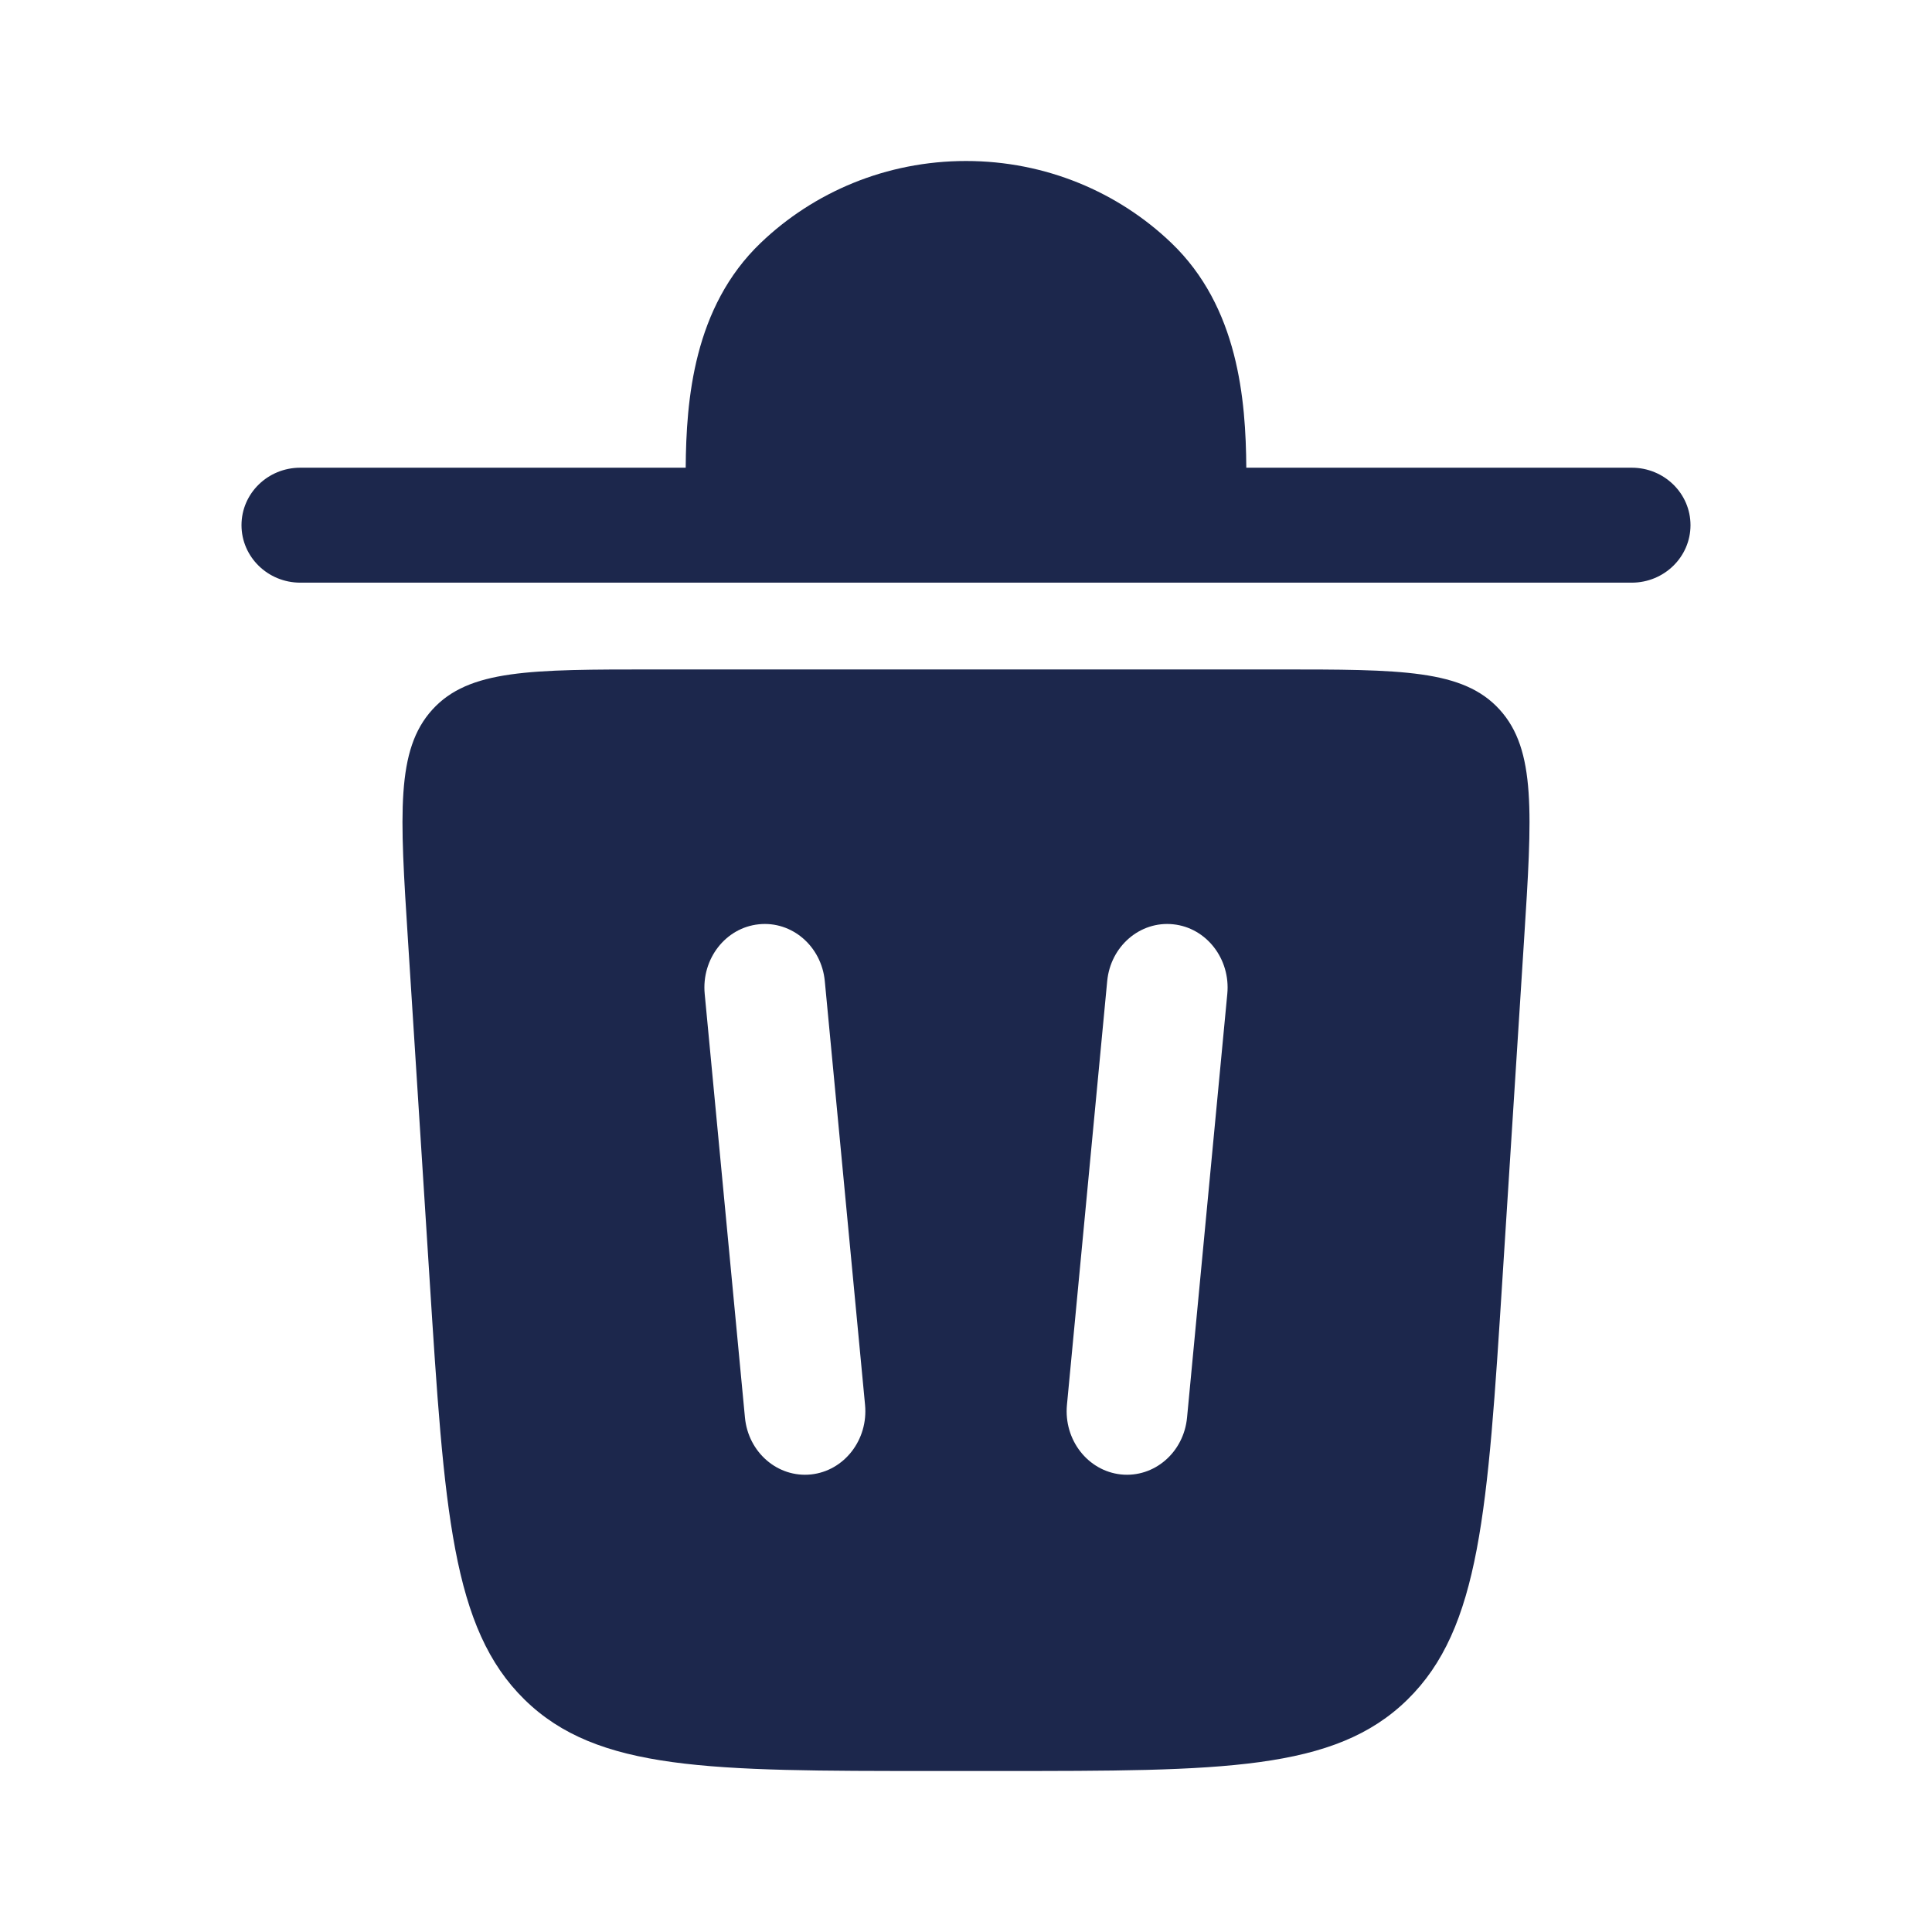
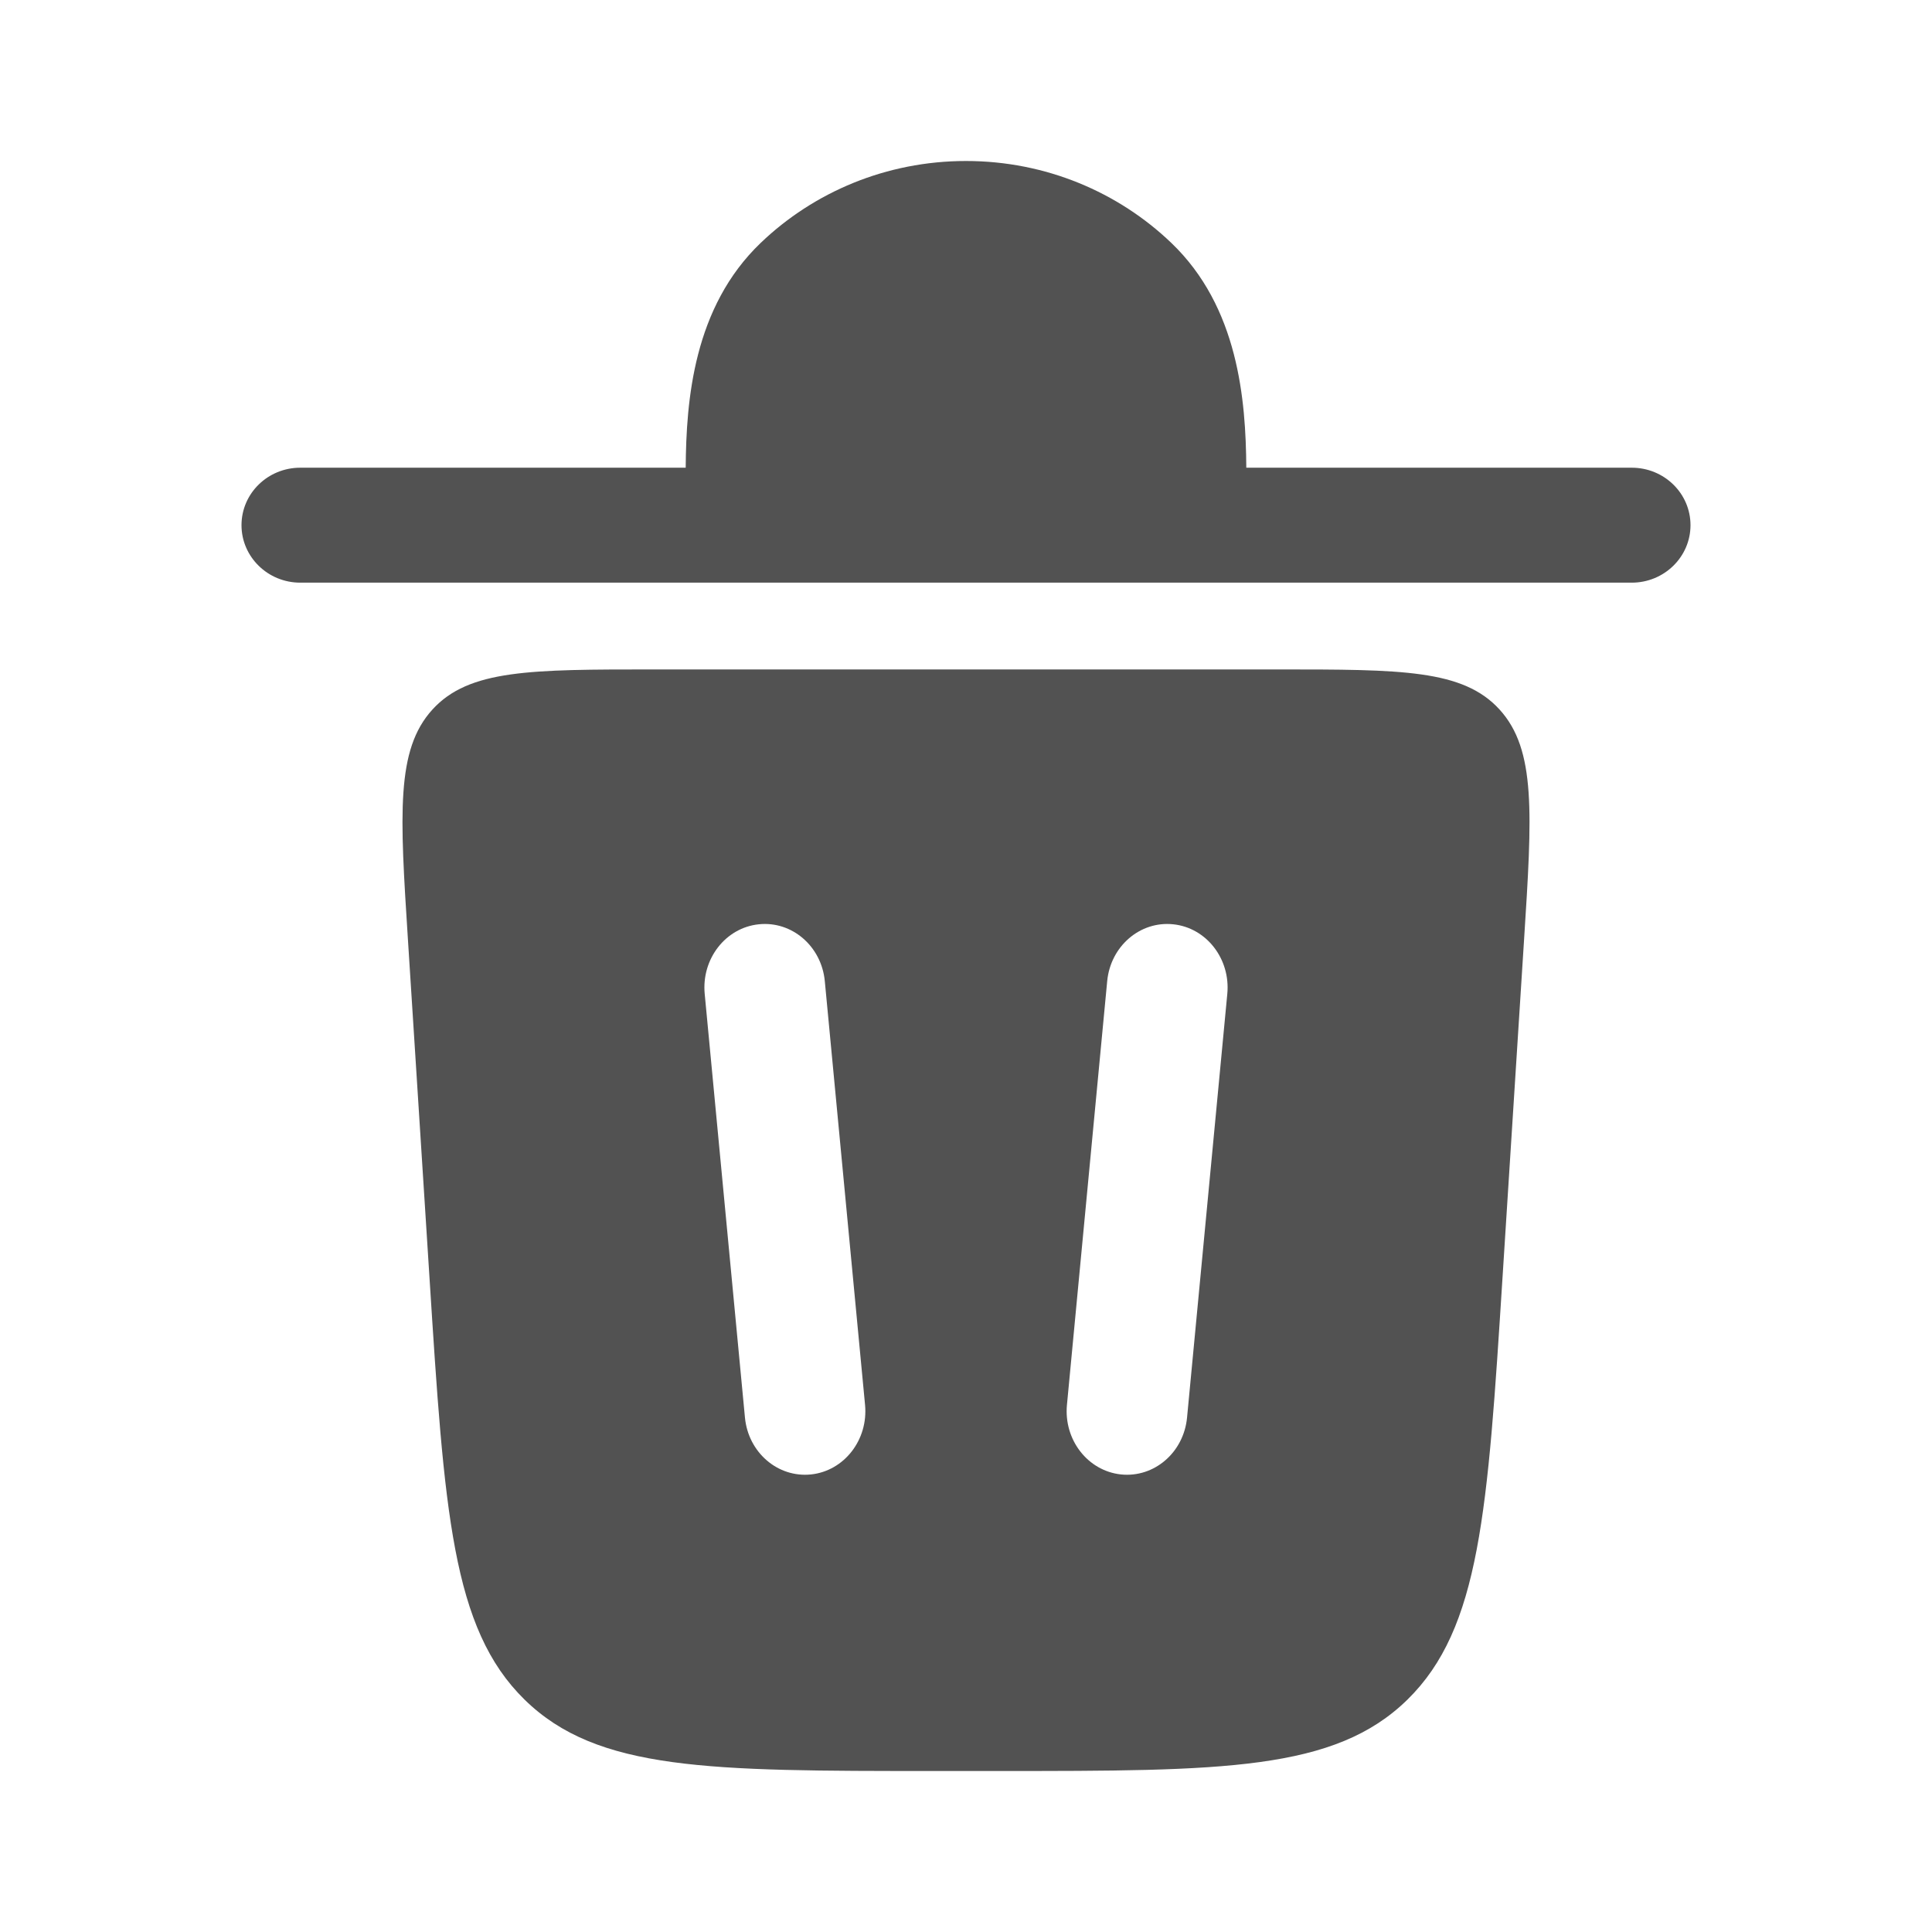
<svg xmlns="http://www.w3.org/2000/svg" width="24" height="24" viewBox="0 0 24 24" fill="none">
-   <path d="M3 6.524C3 6.129 3.327 5.81 3.73 5.81H8.518C8.524 4.968 8.616 3.815 9.45 3.017C10.107 2.388 11.008 2 12 2C12.992 2 13.893 2.388 14.55 3.017C15.384 3.815 15.476 4.968 15.482 5.81H20.27C20.673 5.81 21 6.129 21 6.524C21 6.918 20.673 7.238 20.27 7.238H3.73C3.327 7.238 3 6.918 3 6.524Z" fill="#1C274C" />
-   <path fill-rule="evenodd" clip-rule="evenodd" d="M11.596 22H12.404C15.187 22 16.578 22 17.483 21.114C18.388 20.228 18.48 18.775 18.665 15.868L18.932 11.681C19.033 10.104 19.083 9.315 18.629 8.815C18.175 8.316 17.409 8.316 15.876 8.316H8.124C6.591 8.316 5.825 8.316 5.371 8.815C4.917 9.315 4.967 10.104 5.068 11.681L5.335 15.868C5.52 18.775 5.612 20.228 6.517 21.114C7.422 22 8.813 22 11.596 22ZM10.246 12.188C10.205 11.755 9.838 11.438 9.425 11.482C9.013 11.525 8.713 11.912 8.754 12.346L9.254 17.609C9.295 18.043 9.662 18.359 10.075 18.316C10.487 18.272 10.787 17.886 10.746 17.452L10.246 12.188ZM14.575 11.482C14.987 11.525 15.287 11.912 15.246 12.346L14.746 17.609C14.705 18.043 14.338 18.359 13.925 18.316C13.513 18.272 13.213 17.886 13.254 17.452L13.754 12.188C13.795 11.755 14.162 11.438 14.575 11.482Z" fill="#1C274C" />
+   <path d="M3 6.524C3 6.129 3.327 5.81 3.73 5.81H8.518C8.524 4.968 8.616 3.815 9.45 3.017C10.107 2.388 11.008 2 12 2C12.992 2 13.893 2.388 14.55 3.017C15.384 3.815 15.476 4.968 15.482 5.81H20.27C20.673 5.81 21 6.129 21 6.524C21 6.918 20.673 7.238 20.27 7.238H3.73C3.327 7.238 3 6.918 3 6.524Z" fill="#525252" />
+   <path fill-rule="evenodd" clip-rule="evenodd" d="M11.596 22H12.404C15.187 22 16.578 22 17.483 21.114C18.388 20.228 18.48 18.775 18.665 15.868L18.932 11.681C19.033 10.104 19.083 9.315 18.629 8.815C18.175 8.316 17.409 8.316 15.876 8.316H8.124C6.591 8.316 5.825 8.316 5.371 8.815C4.917 9.315 4.967 10.104 5.068 11.681L5.335 15.868C5.52 18.775 5.612 20.228 6.517 21.114C7.422 22 8.813 22 11.596 22ZM10.246 12.188C10.205 11.755 9.838 11.438 9.425 11.482C9.013 11.525 8.713 11.912 8.754 12.346L9.254 17.609C9.295 18.043 9.662 18.359 10.075 18.316C10.487 18.272 10.787 17.886 10.746 17.452L10.246 12.188ZM14.575 11.482C14.987 11.525 15.287 11.912 15.246 12.346L14.746 17.609C14.705 18.043 14.338 18.359 13.925 18.316C13.513 18.272 13.213 17.886 13.254 17.452L13.754 12.188C13.795 11.755 14.162 11.438 14.575 11.482Z" fill="#525252" />
</svg>
